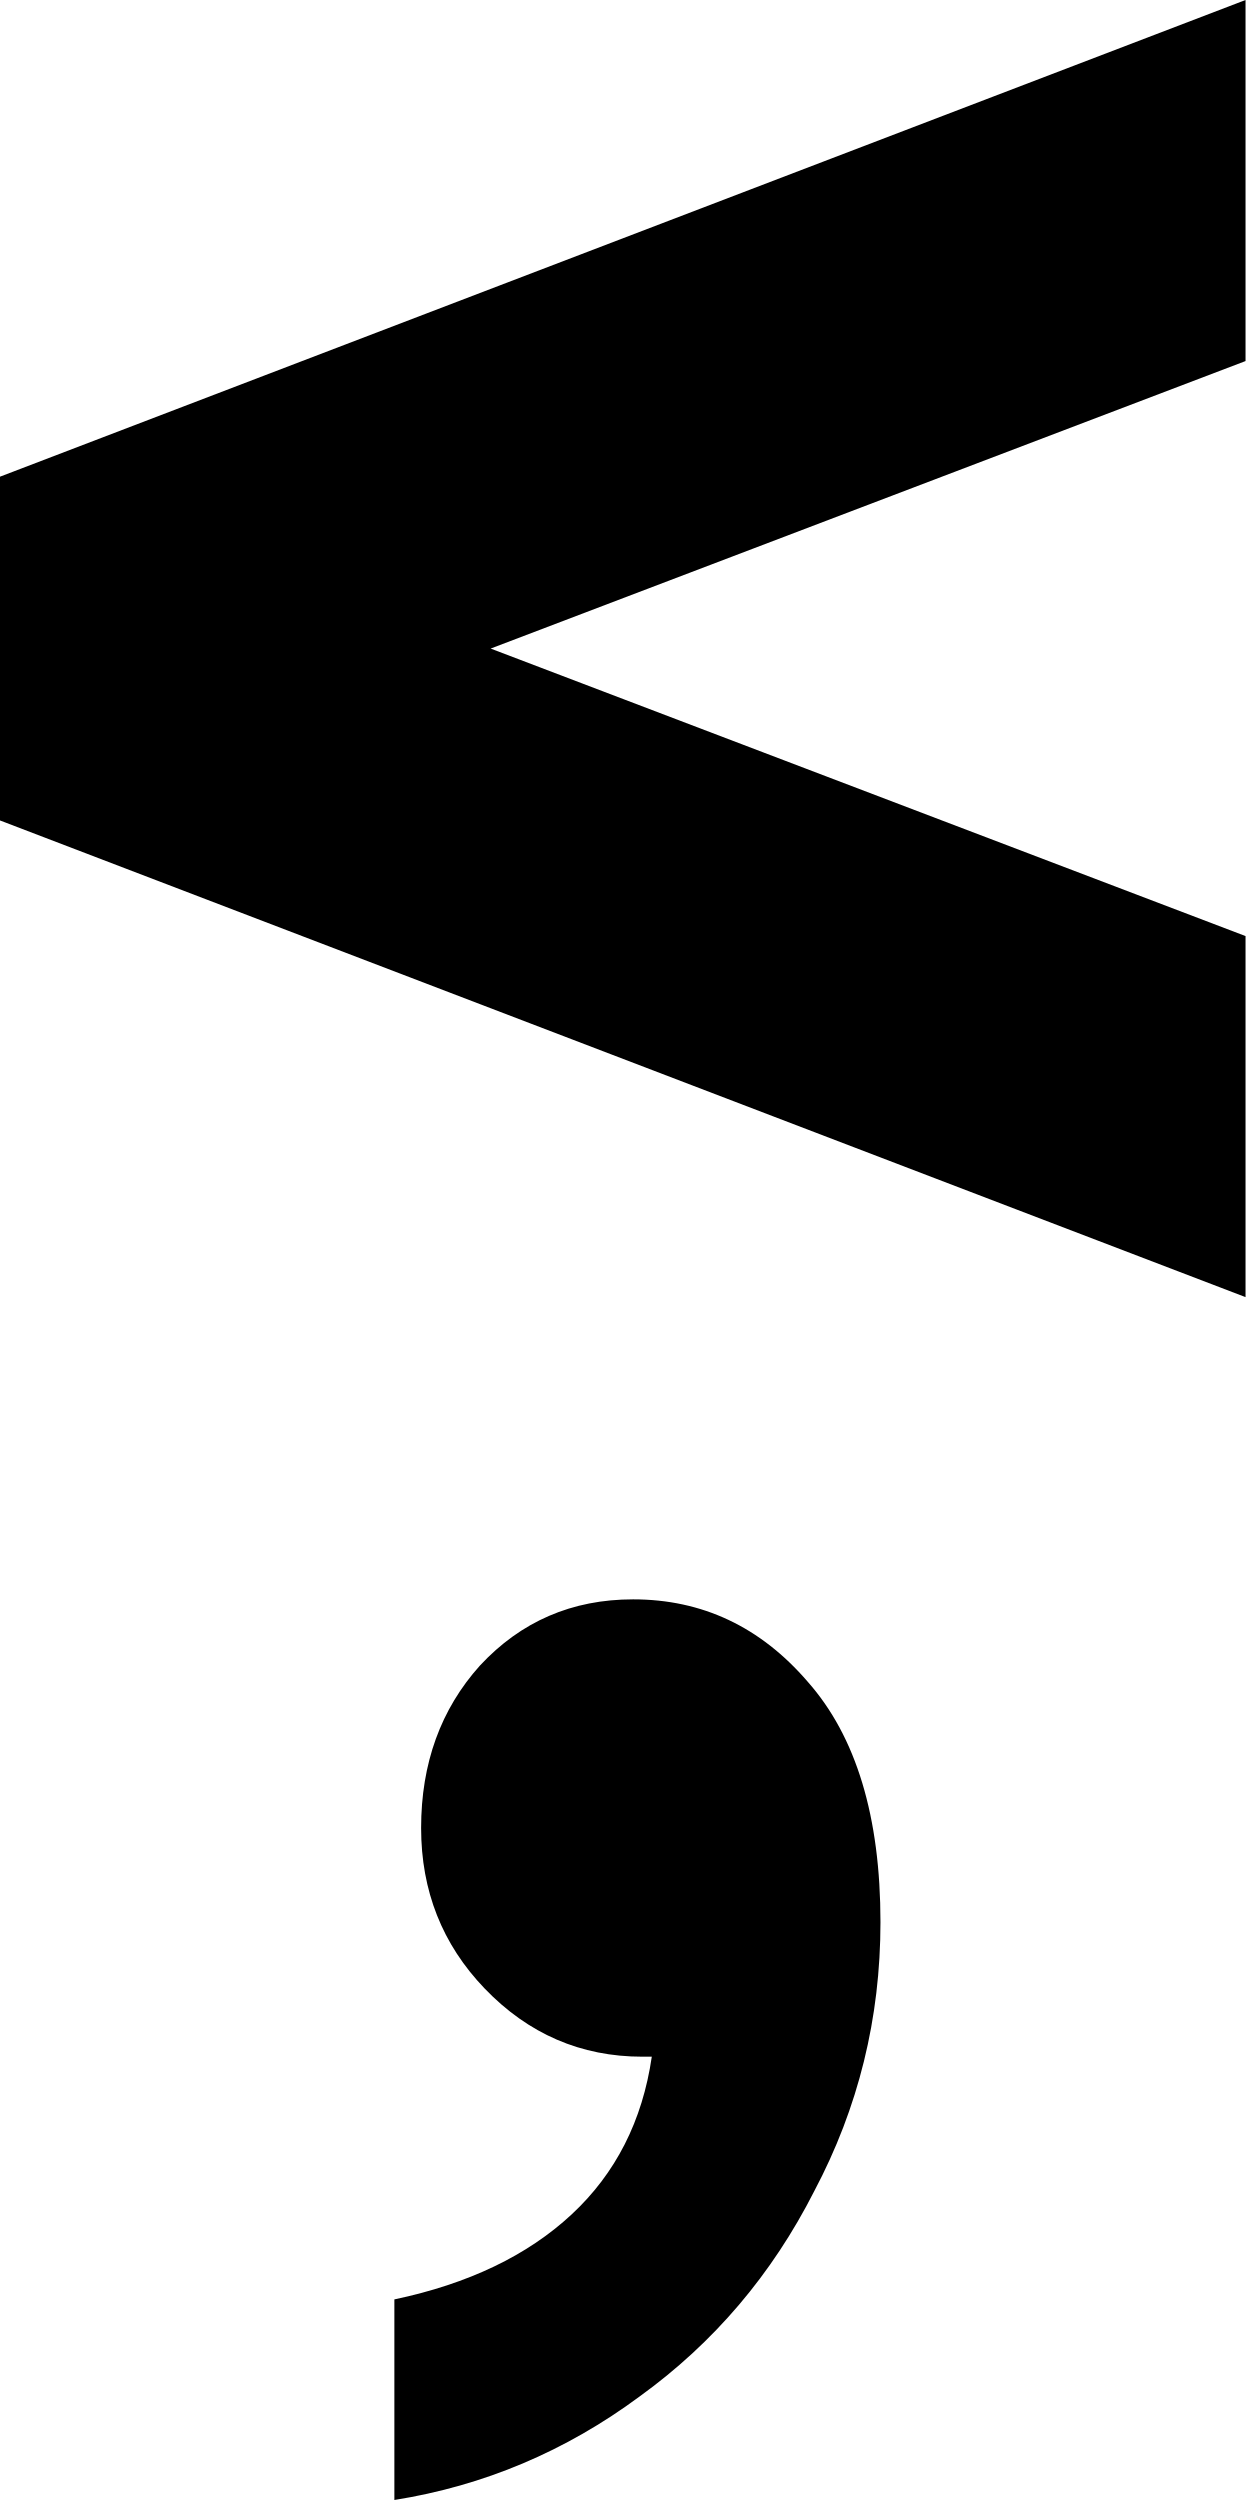
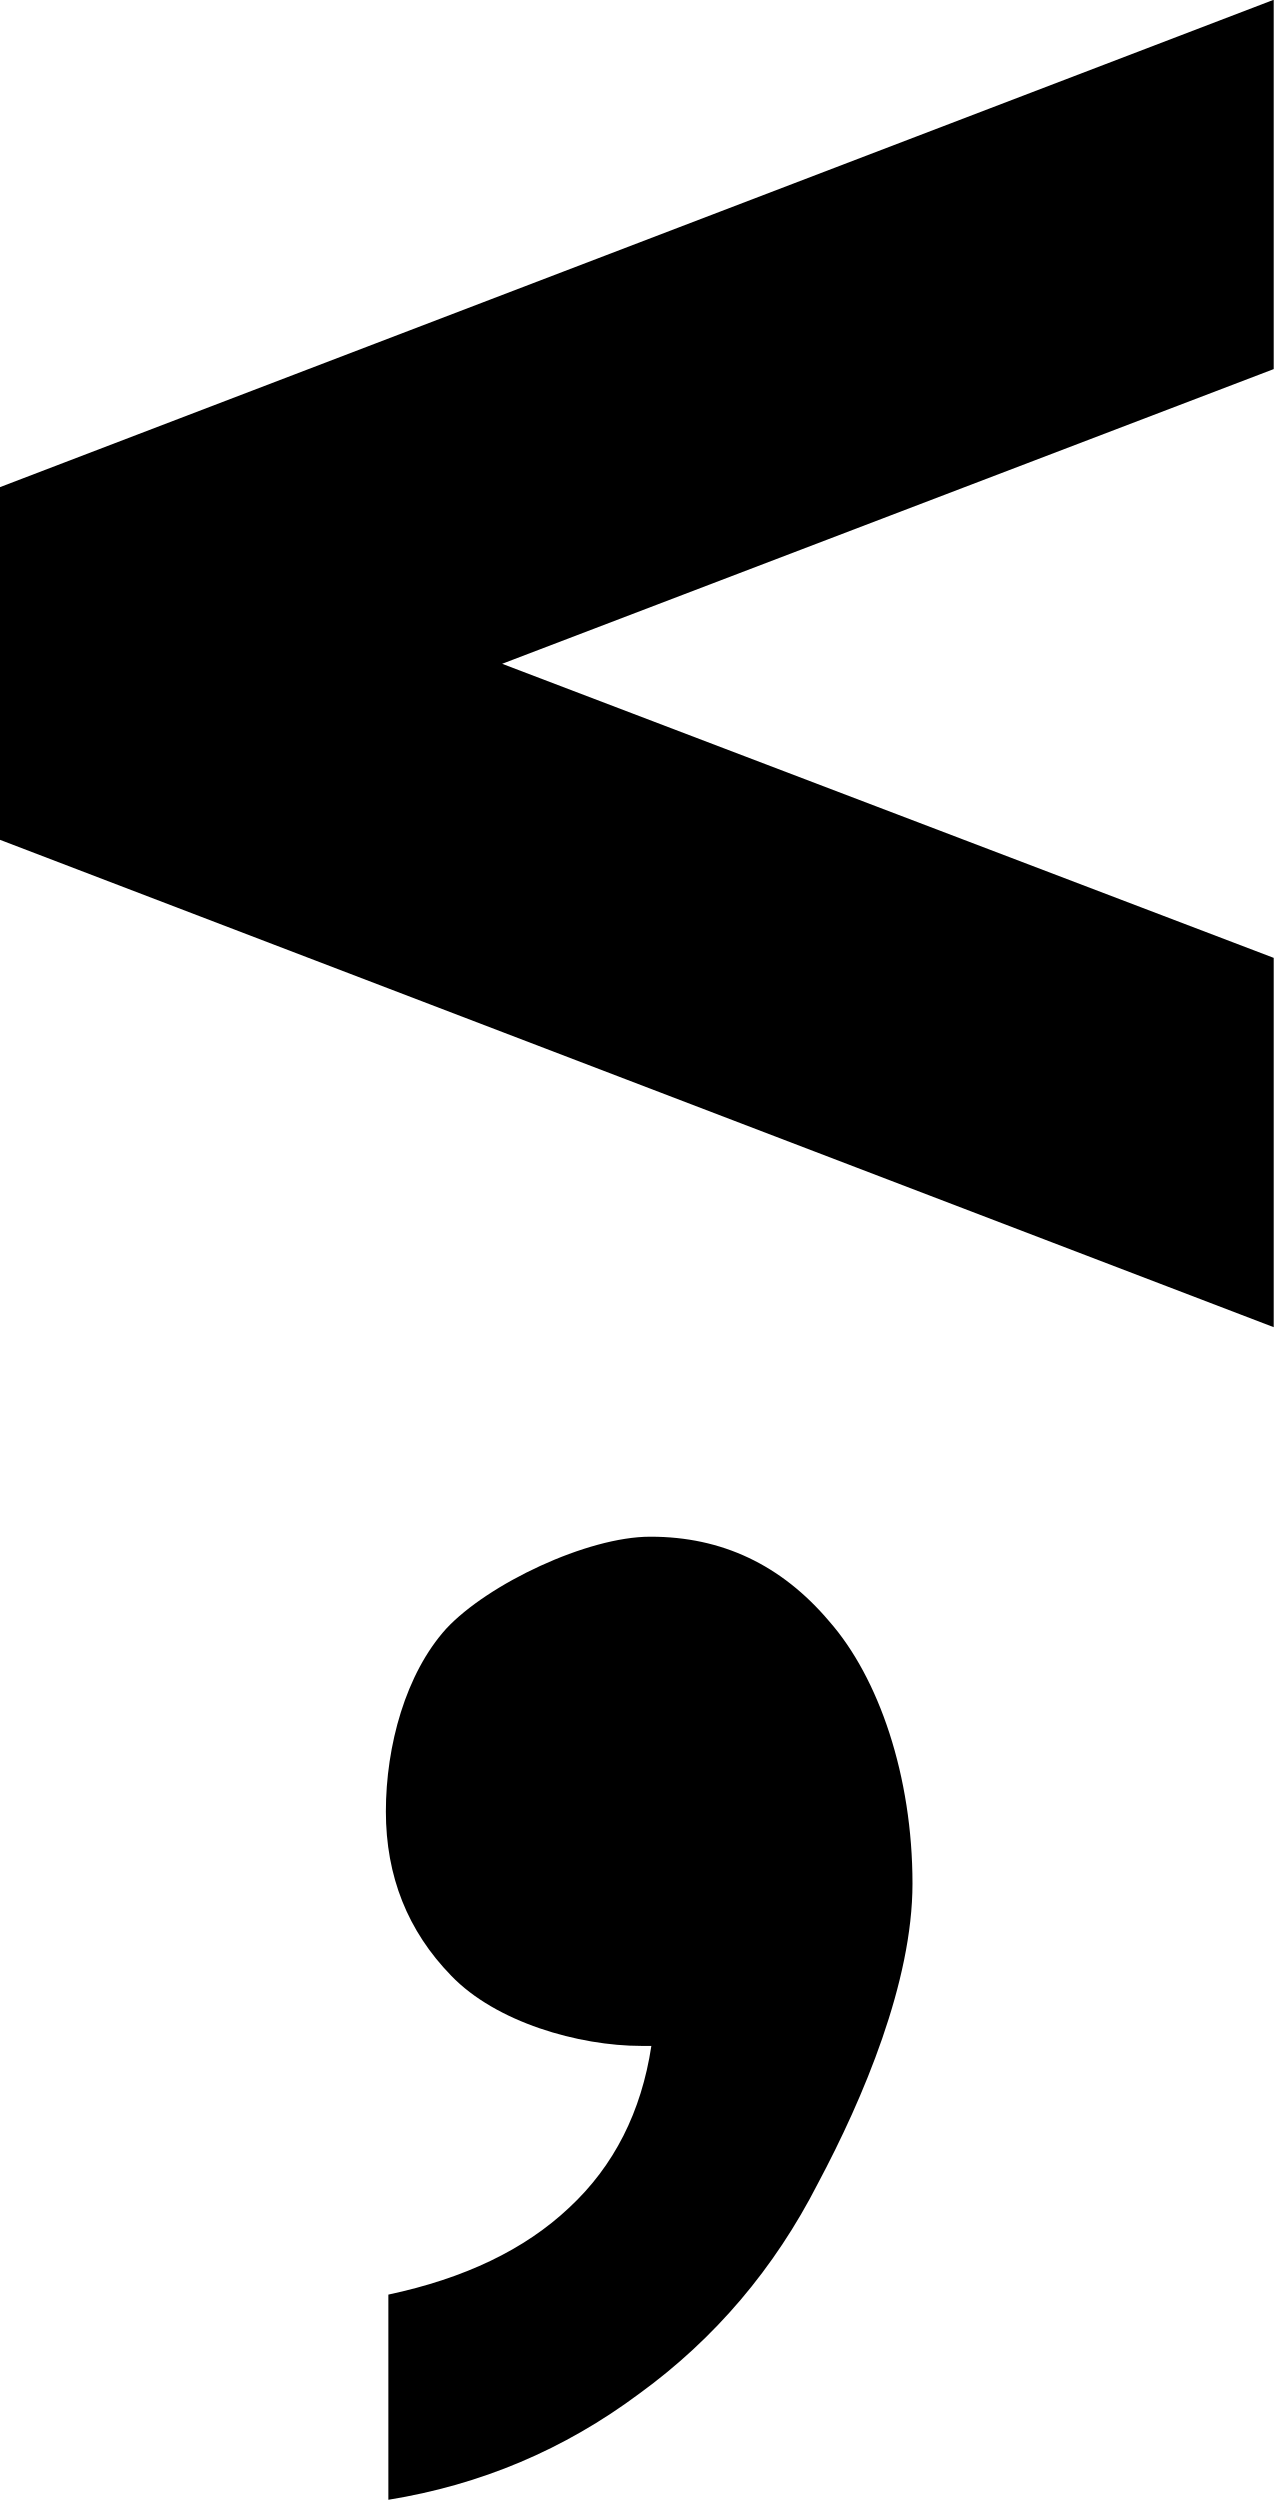
- <svg xmlns="http://www.w3.org/2000/svg" width="1.863mm" height="3.739mm" viewBox="0 0 1.863 3.739" version="1.1" id="svg1">
+ <svg xmlns="http://www.w3.org/2000/svg" width="2.049mm" height="4.021mm" viewBox="0 0 2.049 4.021" version="1.1" id="svg1">
  <defs id="defs1" />
-   <g id="layer1" transform="translate(-75.49347,-96.04328)">
-     <g id="text2" style="font-weight:900;font-size:3.528px;line-height:0.9;font-family:'HarmonyOS Sans';-inkscape-font-specification:'HarmonyOS Sans Heavy';text-align:center;letter-spacing:0.265px;text-anchor:middle;stroke-width:1.72" aria-label="&lt;&#10;," transform="translate(0.132292,0.543276)">
-       <path d="m 75.361,96.213 1.863,-0.713 v 0.54 l -1.129,0.43 1.129,0.43 v 0.54 l -1.863,-0.713 z" id="path3" />
-       <path d="m 76.308,97.892 q 0.155,0 0.261,0.123 0.109,0.123 0.109,0.36 0,0.215 -0.099,0.402 -0.095,0.187 -0.261,0.307 -0.166,0.123 -0.367,0.155 v -0.3 q 0.166,-0.035 0.265,-0.127 0.099,-0.092 0.12,-0.236 -0.004,0 -0.007,0 -0.004,0 -0.007,0 -0.138,0 -0.236,-0.102 -0.095,-0.099 -0.095,-0.24 0,-0.145 0.088,-0.243 0.092,-0.099 0.229,-0.099 z" id="path4" />
-     </g>
+   <g id="text1" style="font-weight:900;font-size:3.881px;line-height:0.9;font-family:'HarmonyOS Sans';-inkscape-font-specification:'HarmonyOS Sans Heavy';text-align:center;letter-spacing:0.079px;text-anchor:middle;stroke-width:0.265" aria-label="&lt;&#10;," transform="translate(2.505639,0.4866417)">
+     <path d="m -2.506,0.297 2.049,-0.784 V 0.107 L -1.698,0.581 -0.457,1.054 V 1.648 L -2.506,0.864 Z" id="path2" />
+     <path d="m -1.459,1.985 c 0.114,0 0.21,0.045 0.287,0.136 0.08,0.091 0.134,0.249 0.134,0.422 0,0.158 -0.079,0.345 -0.152,0.482 -0.07,0.137 -0.166,0.25 -0.287,0.338 -0.122,0.091 -0.256,0.147 -0.404,0.171 V 3.204 c 0.122,-0.026 0.219,-0.072 0.291,-0.14 0.072,-0.067 0.116,-0.154 0.132,-0.26 h -0.008 -0.008 c -0.101,0 -0.234,-0.038 -0.306,-0.113 -0.07,-0.072 -0.105,-0.16 -0.105,-0.264 0,-0.106 0.032,-0.222 0.097,-0.294 0.067,-0.072 0.227,-0.148 0.328,-0.148 z" id="path5" />
  </g>
</svg>
